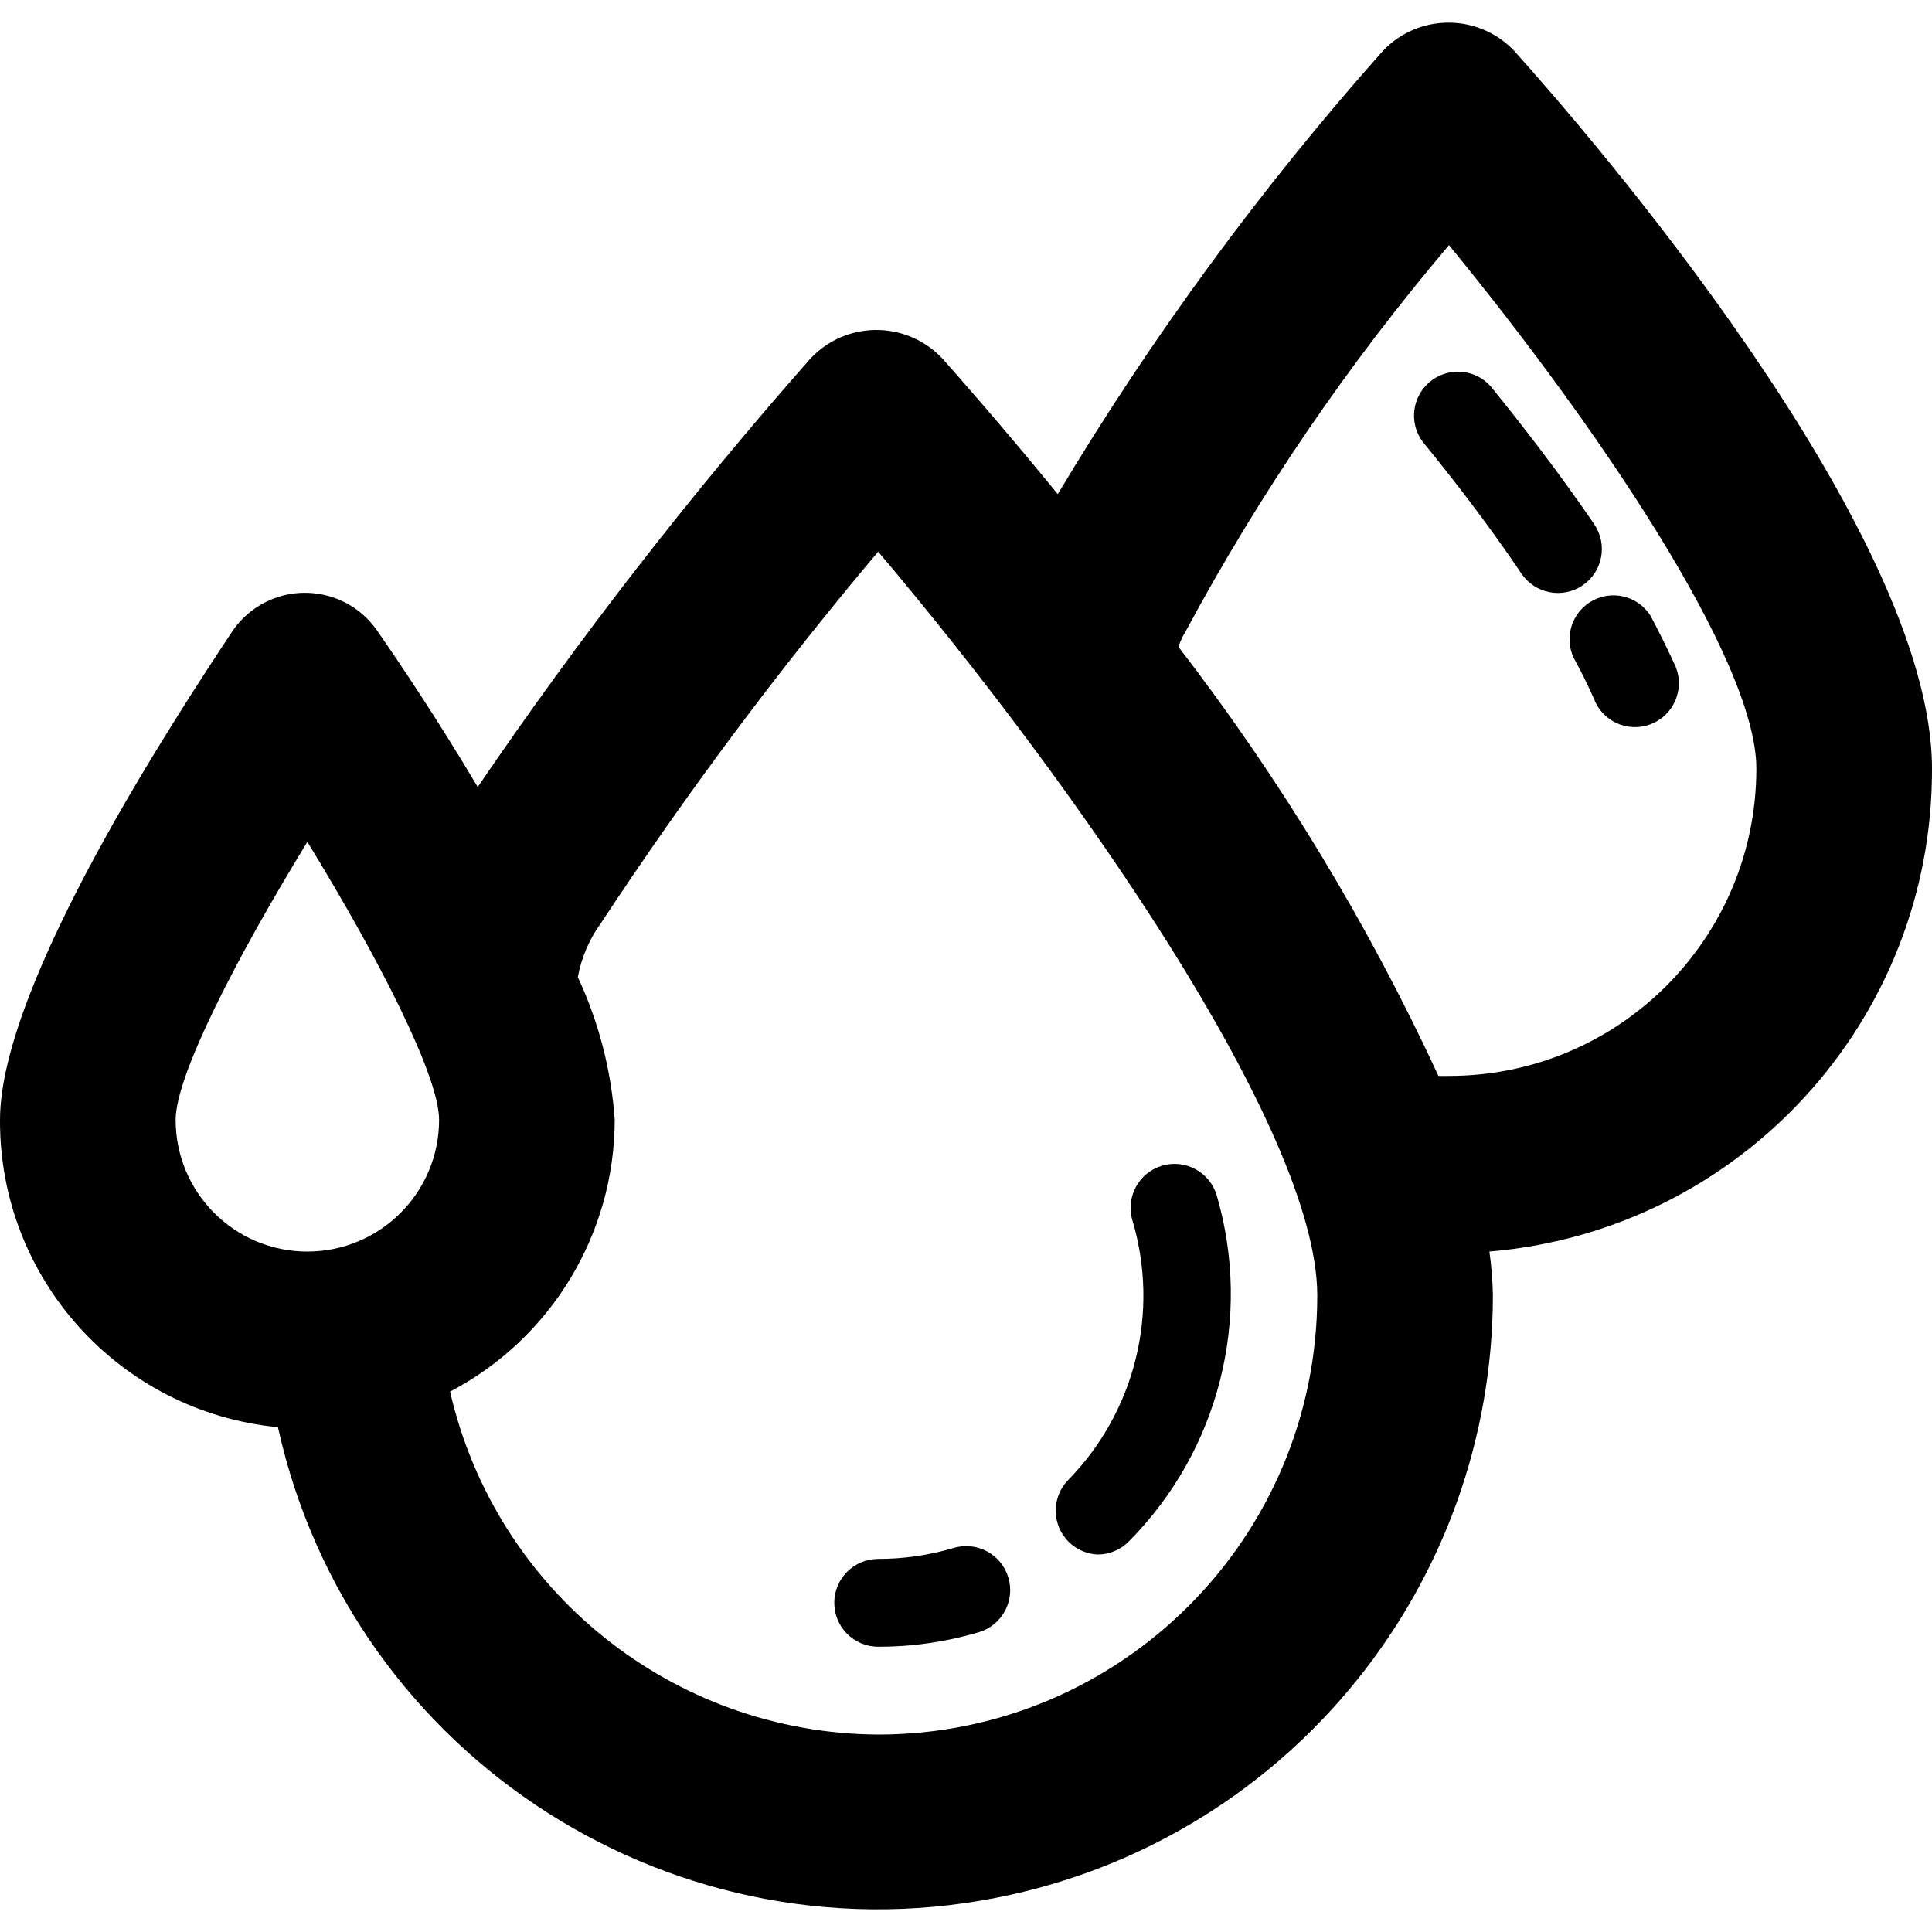
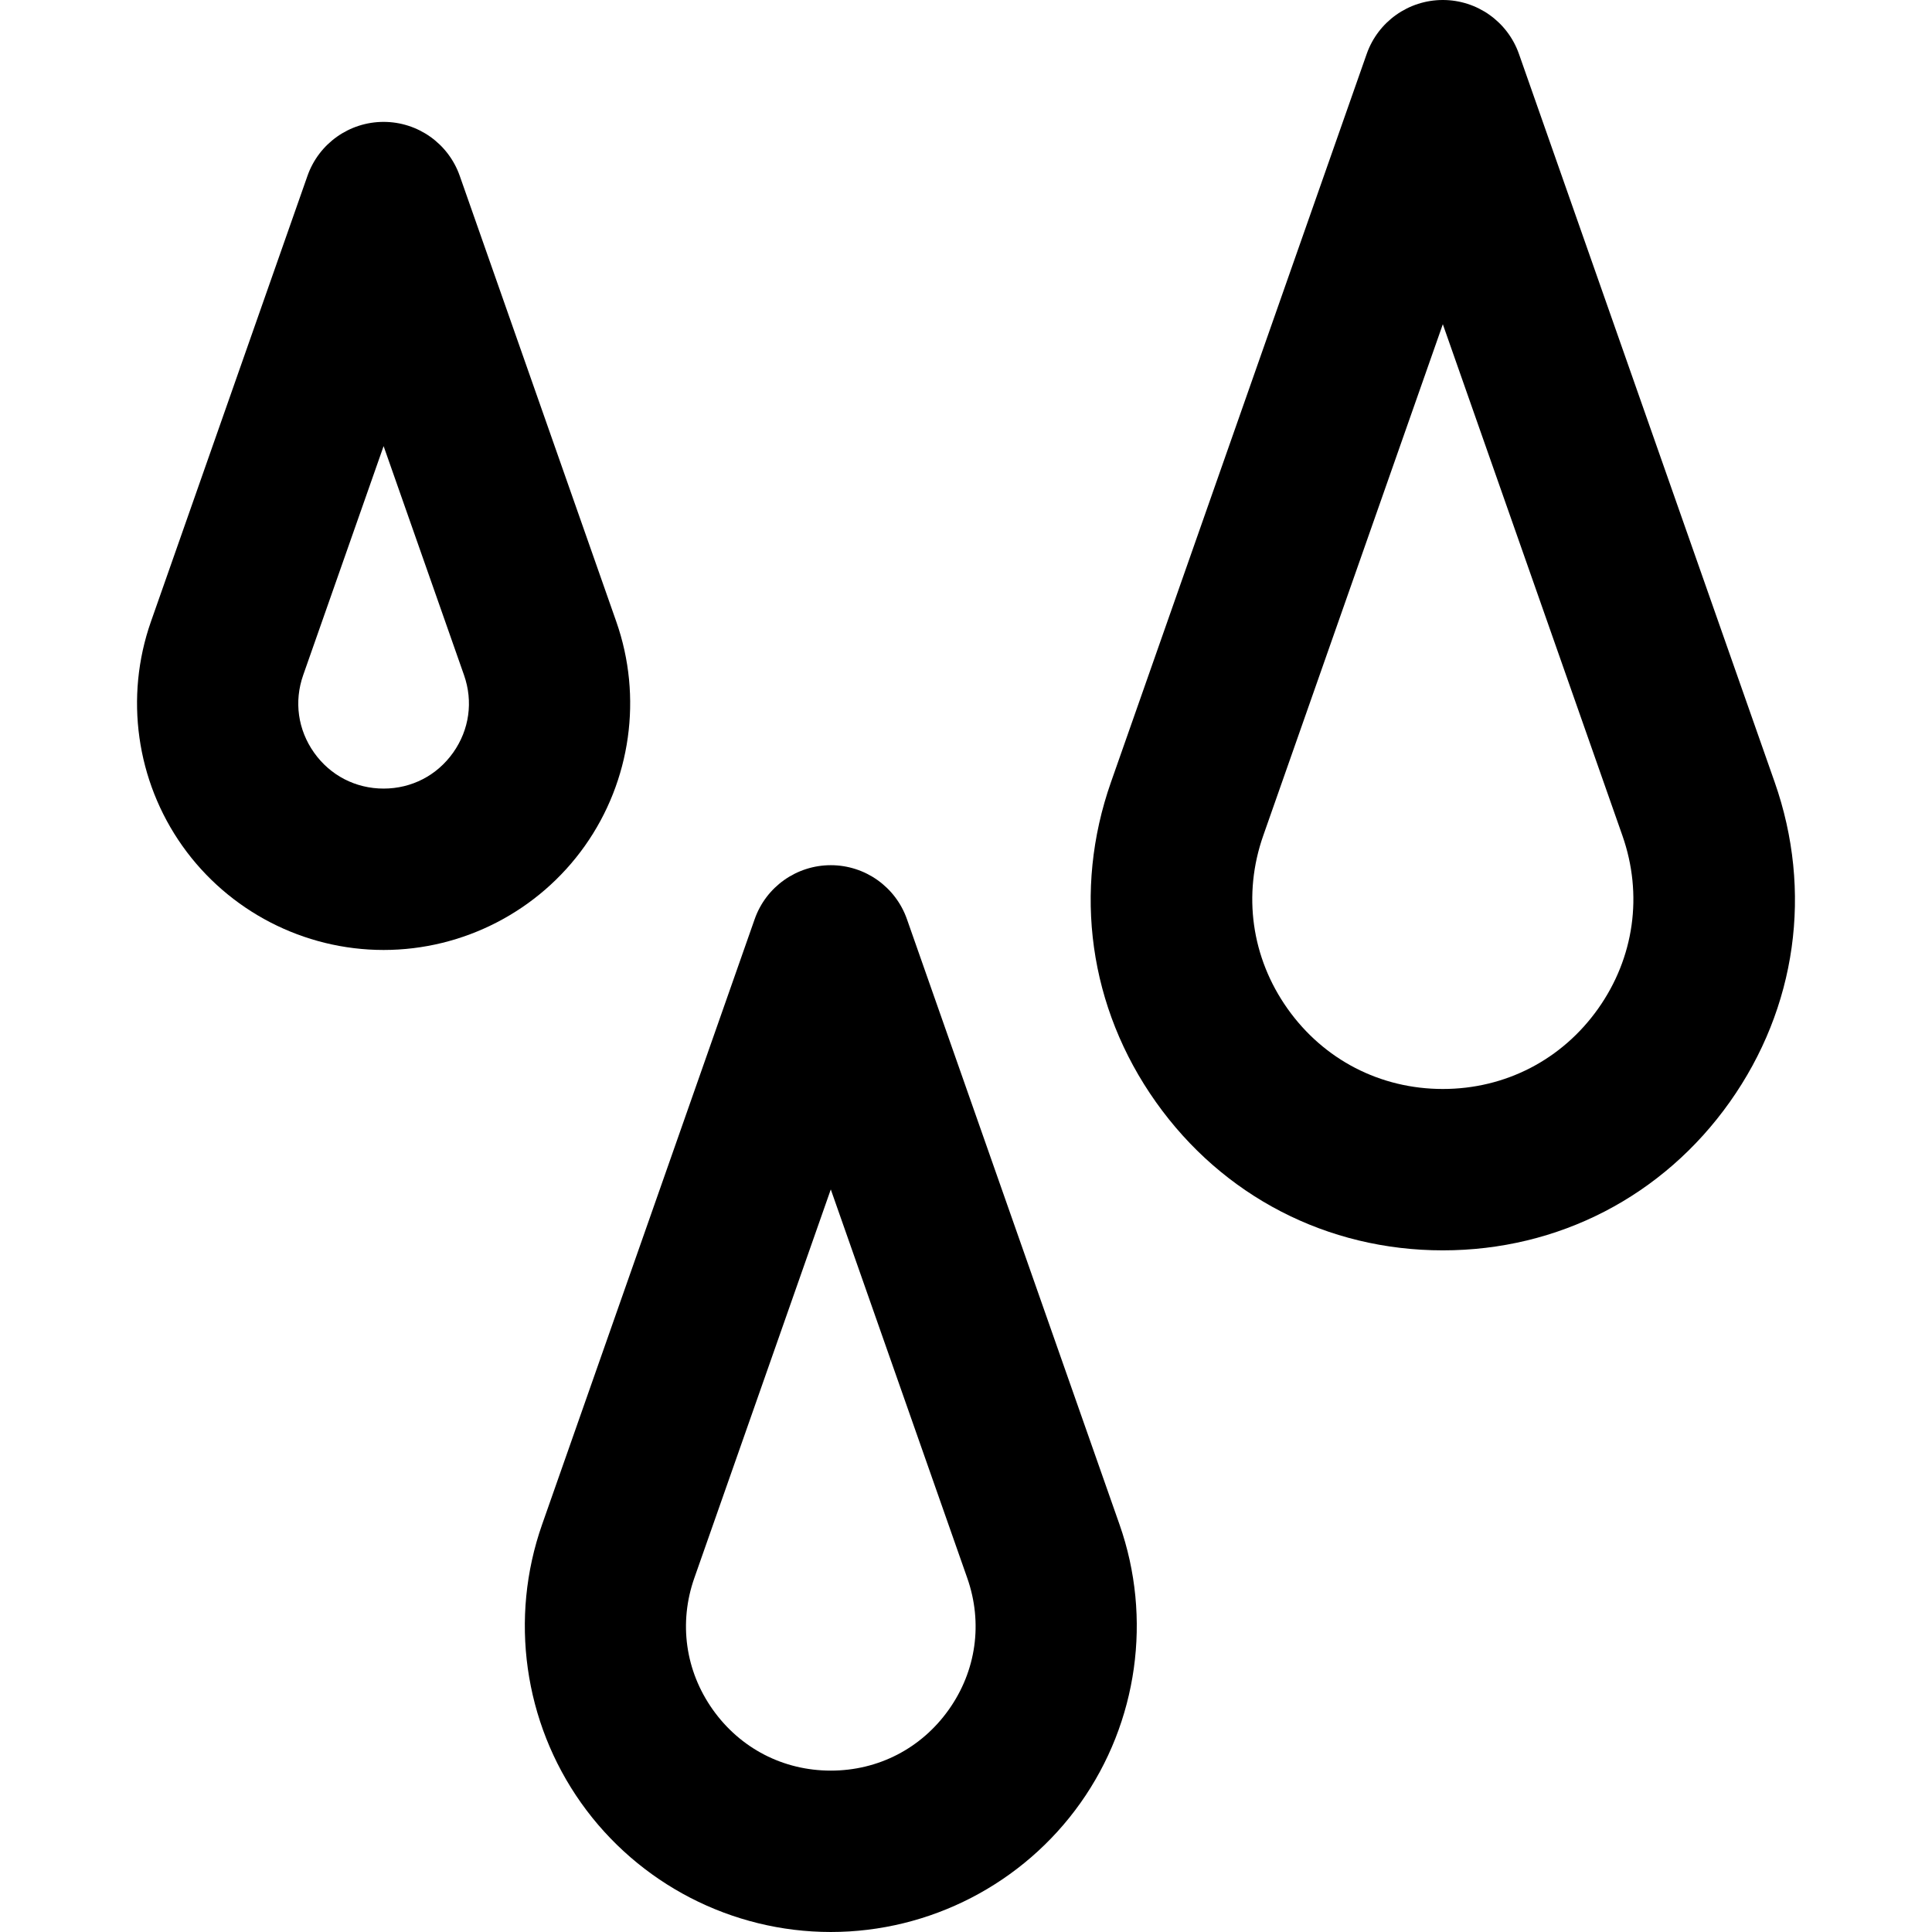
- <svg xmlns="http://www.w3.org/2000/svg" version="1.1" id="Layer_1" x="0px" y="0px" viewBox="0 0 375.468 375.468" style="enable-background:new 0 0 375.468 375.468;" xml:space="preserve">
+ <svg xmlns="http://www.w3.org/2000/svg" version="1.1" id="Capa_1" x="0px" y="0px" viewBox="0 0 359.145 359.145" style="enable-background:new 0 0 359.145 359.145;" xml:space="preserve">
  <g>
-     <g>
-       <path d="M375.467,149.363c0-46.592-67.584-124.331-81.152-139.435c-6.654-7.069-17.779-7.406-24.849-0.751    c-0.258,0.243-0.509,0.493-0.751,0.751c-23.689,26.668-44.83,55.494-63.147,86.101c-11.093-13.568-19.627-23.211-22.443-26.368    c-6.654-7.069-17.779-7.406-24.849-0.751c-0.258,0.243-0.509,0.493-0.751,0.751c-23.28,26.383-44.883,54.199-64.683,83.285    c-7.851-13.227-15.445-24.491-19.541-30.379c-5.361-7.753-15.992-9.691-23.744-4.33c-1.693,1.171-3.16,2.638-4.33,4.33    c-10.24,15.531-45.227,68.267-45.227,95.061c-0.142,30.88,23.277,56.778,54.016,59.733    c14.241,64.424,78.011,105.106,142.436,90.866c54.655-12.081,93.595-60.491,93.681-116.466c-0.052-2.856-0.28-5.706-0.683-8.533    C338.204,239.138,375.639,198.287,375.467,149.363z M59.734,243.23c-14.138,0-25.6-11.462-25.6-25.6    c0-8.533,11.691-31.317,25.6-54.016c13.909,22.699,25.6,45.483,25.6,54.016C85.334,231.768,73.872,243.23,59.734,243.23z     M170.667,337.096c-39.838-0.219-74.29-27.816-83.2-66.645c19.647-10.299,31.969-30.638,32-52.821    c-0.668-9.606-3.098-19.007-7.168-27.733c0.684-3.758,2.2-7.315,4.437-10.411c16.539-25.133,34.547-49.267,53.931-72.277    c37.376,44.203,85.333,112.043,85.333,144.555C256.001,298.891,217.796,337.096,170.667,337.096z M281.601,209.096h-2.048    c-13.687-29.582-30.63-57.545-50.517-83.371c0.318-1.052,0.778-2.057,1.365-2.987c14.384-26.758,31.546-51.928,51.2-75.093    c27.989,34.133,59.733,80.384,59.733,101.717C341.334,182.353,314.59,209.096,281.601,209.096z" />
-     </g>
-   </g>
-   <g>
-     <g>
-       <path d="M325.724,129.757c-0.124-0.328-0.269-0.649-0.432-0.959c-1.365-2.987-2.901-6.059-4.523-9.131    c-2.523-3.981-7.795-5.163-11.776-2.64c-3.63,2.3-4.983,6.941-3.158,10.832c1.451,2.645,2.816,5.376,3.925,7.936    c1.667,4.408,6.592,6.63,11,4.962S327.391,134.165,325.724,129.757z" />
-     </g>
-   </g>
-   <g>
-     <g>
-       <path d="M309.846,101.917c-7.083-10.411-14.592-19.968-19.627-26.197c-2.787-3.8-8.127-4.622-11.928-1.835    c-3.8,2.787-4.622,8.127-1.835,11.928c0.167,0.228,0.346,0.448,0.536,0.659c4.864,5.973,12.032,15.104,18.688,25.003    c2.639,3.912,7.95,4.943,11.861,2.304C311.454,111.14,312.485,105.829,309.846,101.917z" />
-     </g>
-   </g>
-   <g>
-     <g>
-       <path d="M195.969,306.589c-1.343-4.524-6.1-7.103-10.624-5.76c-4.763,1.42-9.707,2.138-14.677,2.133    c-4.713,0-8.533,3.82-8.533,8.533s3.82,8.533,8.533,8.533c6.616,0.013,13.198-0.935,19.541-2.816    C194.733,315.87,197.312,311.114,195.969,306.589z" />
-     </g>
-   </g>
-   <g>
-     <g>
-       <path d="M236.459,232.307c-1.343-4.524-6.1-7.103-10.624-5.76c-4.524,1.343-7.103,6.1-5.76,10.624    c5.317,17.826,0.547,37.133-12.459,50.432c-3.303,3.361-3.256,8.764,0.105,12.068c1.505,1.479,3.504,2.348,5.612,2.439    c2.28-0.009,4.462-0.931,6.059-2.56C236.895,281.912,243.432,256.157,236.459,232.307z" />
-     </g>
+     <path d="M329.897,145.391L282.363,10.03C280.253,4.021,274.579,0,268.21,0s-12.043,4.021-14.152,10.03l-47.534,135.36   c-7.117,20.267-4.075,41.941,8.346,59.467c12.42,17.524,31.861,27.575,53.341,27.575s40.923-10.051,53.343-27.576   C333.973,187.332,337.014,165.657,329.897,145.391z M297.077,187.51c-6.722,9.483-17.242,14.923-28.866,14.923   c-11.623,0-22.144-5.438-28.865-14.922c-6.721-9.484-8.367-21.214-4.517-32.181l33.382-95.059l33.382,95.059   C305.443,166.298,303.797,178.026,297.077,187.51z" />
+     <path d="M168.592,170.863c-2.109-6.009-7.784-10.03-14.152-10.03s-12.043,4.021-14.152,10.03l-39.521,112.545   c-6.102,17.375-3.388,36.718,7.26,51.742c10.648,15.024,27.999,23.994,46.414,23.994s35.766-8.97,46.414-23.994   c10.647-15.024,13.361-34.367,7.26-51.742L168.592,170.863z M176.377,317.804c-5.108,7.207-13.104,11.341-21.938,11.341   s-16.829-4.134-21.938-11.341c-5.107-7.207-6.358-16.121-3.432-24.456l25.369-72.242l25.369,72.242   C182.736,301.683,181.485,310.597,176.377,317.804z" />
+     <path d="M108.712,157.256c8.581-12.107,10.769-27.695,5.852-41.697L85.462,32.688c-2.109-6.009-7.784-10.03-14.152-10.03   s-12.043,4.021-14.152,10.03l-29.102,82.871c-4.917,14.002-2.729,29.59,5.852,41.697c8.58,12.107,22.563,19.336,37.402,19.336   S100.132,169.363,108.712,157.256z M84.237,139.909c-3.01,4.247-7.722,6.683-12.927,6.683s-9.917-2.436-12.927-6.683   s-3.747-9.5-2.022-14.411L71.31,82.93l14.949,42.568C87.984,130.409,87.246,135.662,84.237,139.909z" />
  </g>
  <g>
</g>
  <g>
</g>
  <g>
</g>
  <g>
</g>
  <g>
</g>
  <g>
</g>
  <g>
</g>
  <g>
</g>
  <g>
</g>
  <g>
</g>
  <g>
</g>
  <g>
</g>
  <g>
</g>
  <g>
</g>
  <g>
</g>
</svg>
